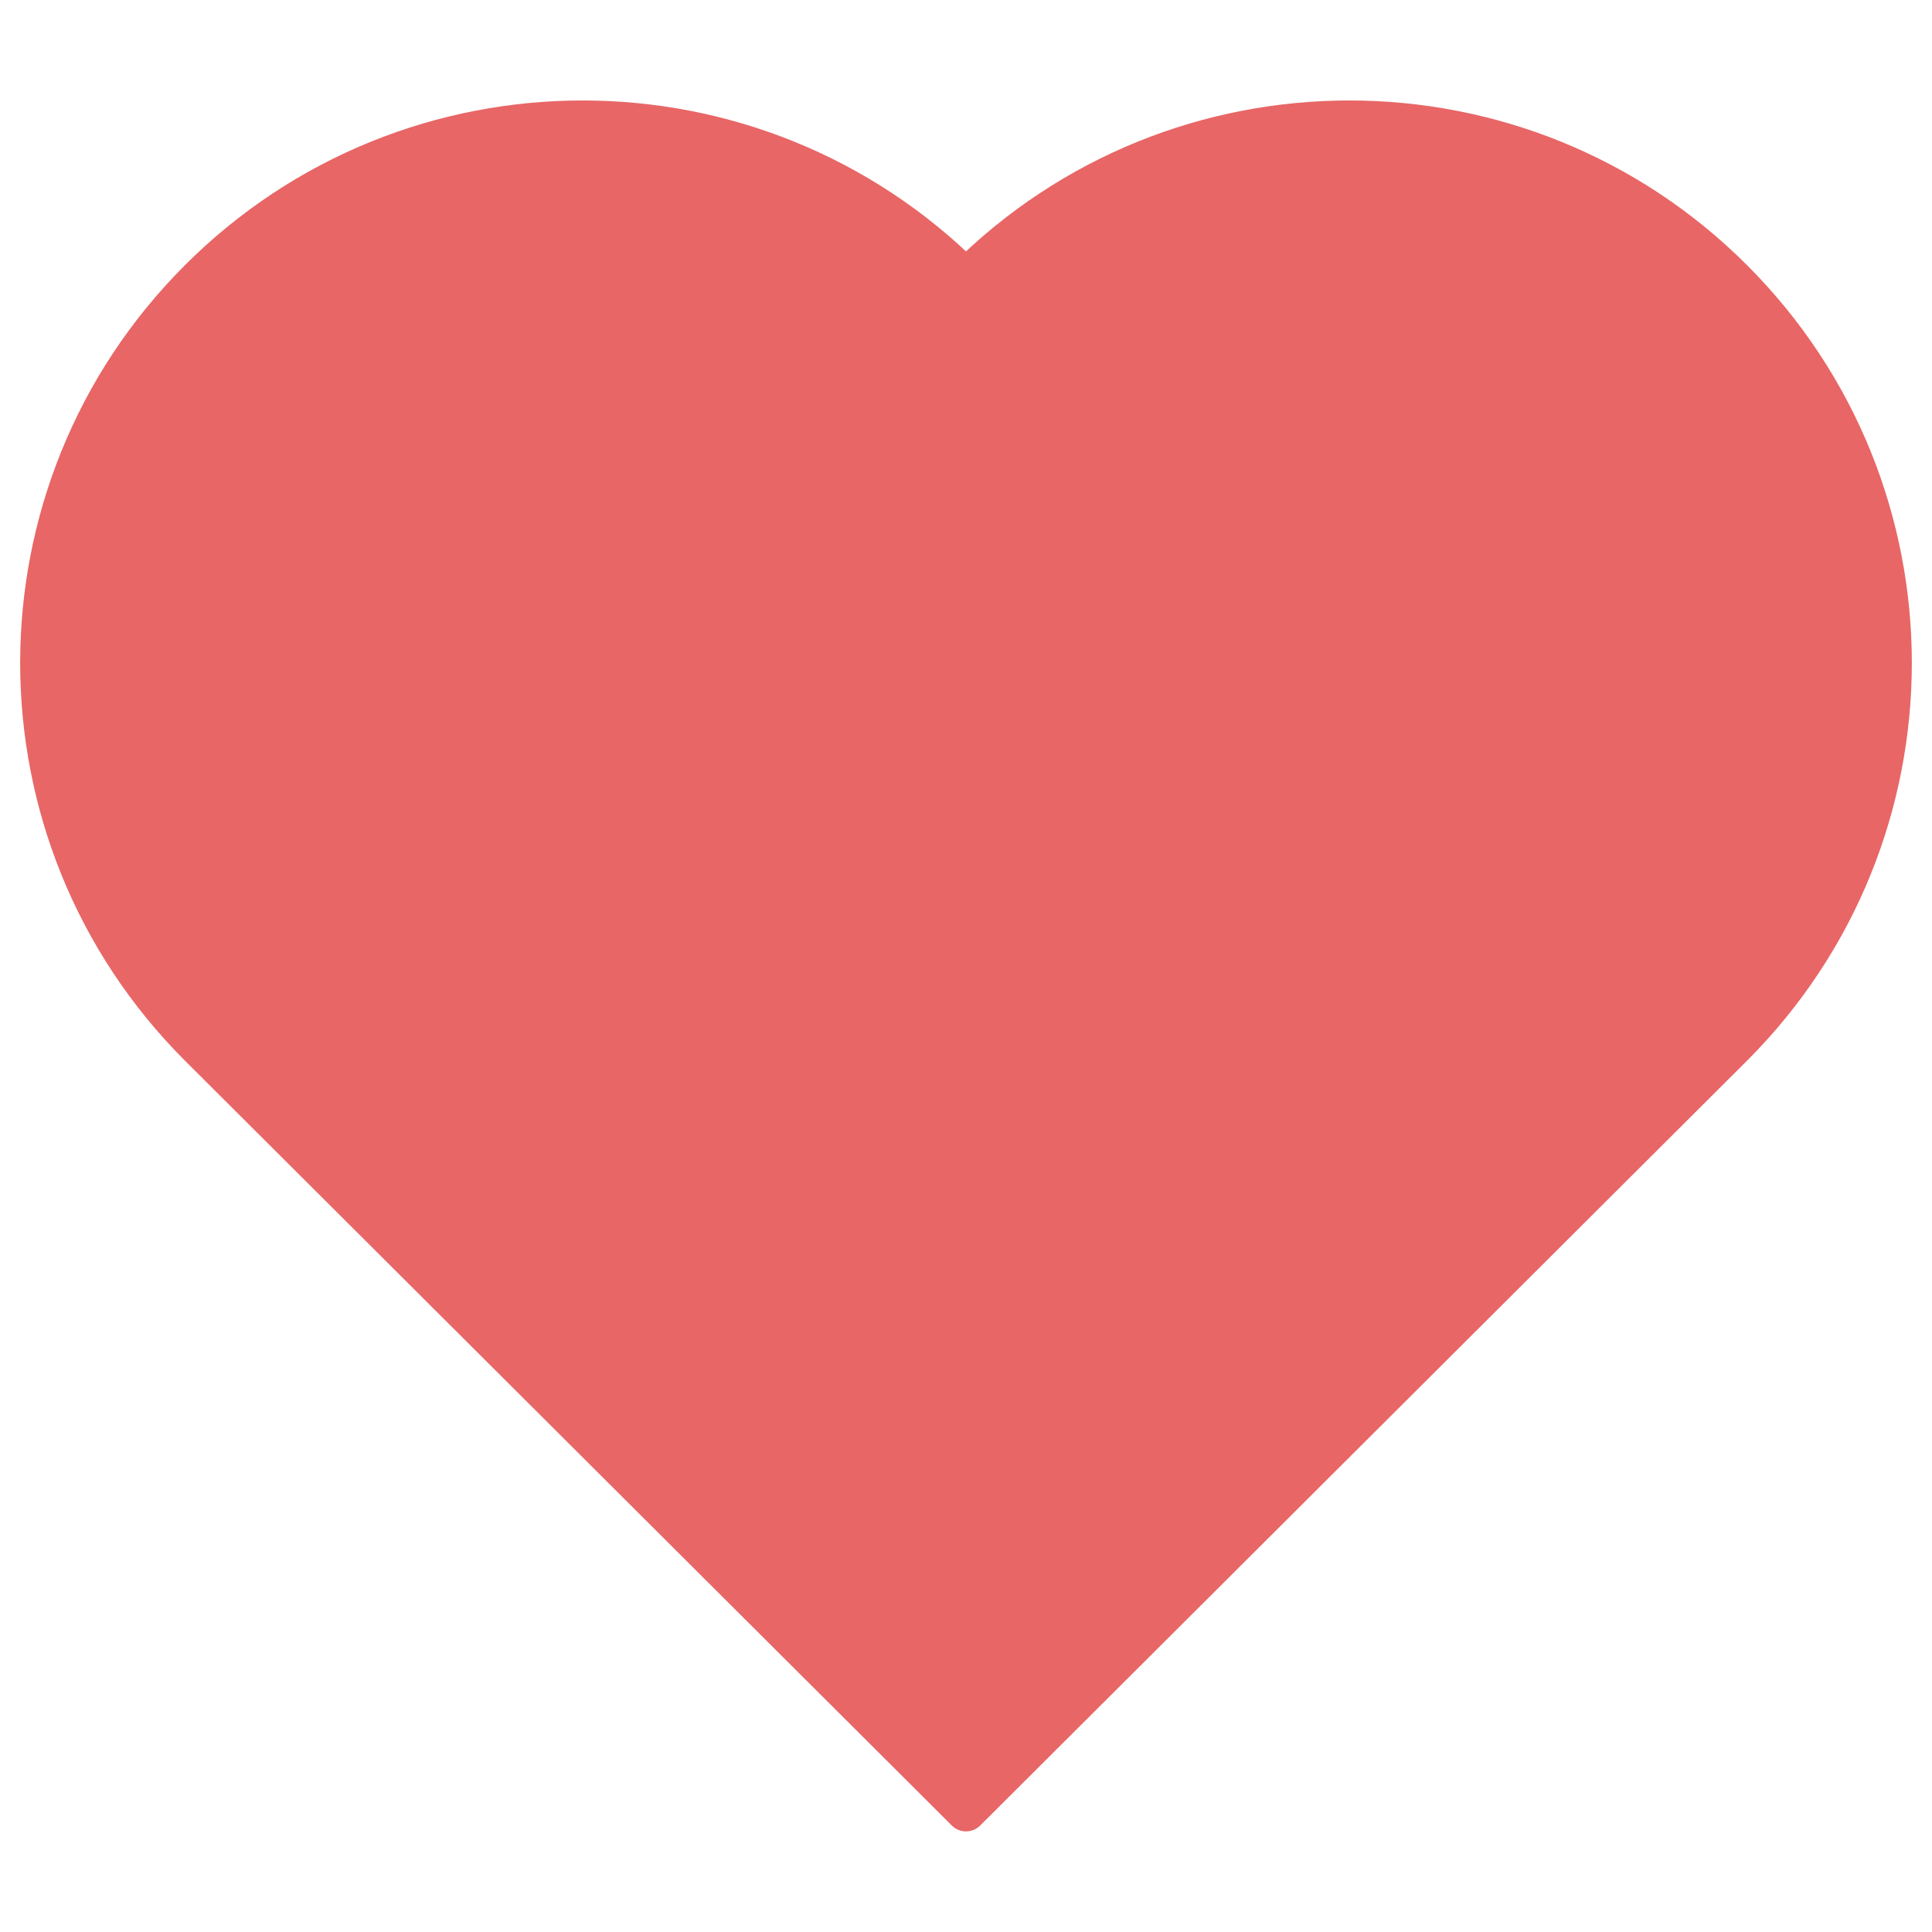
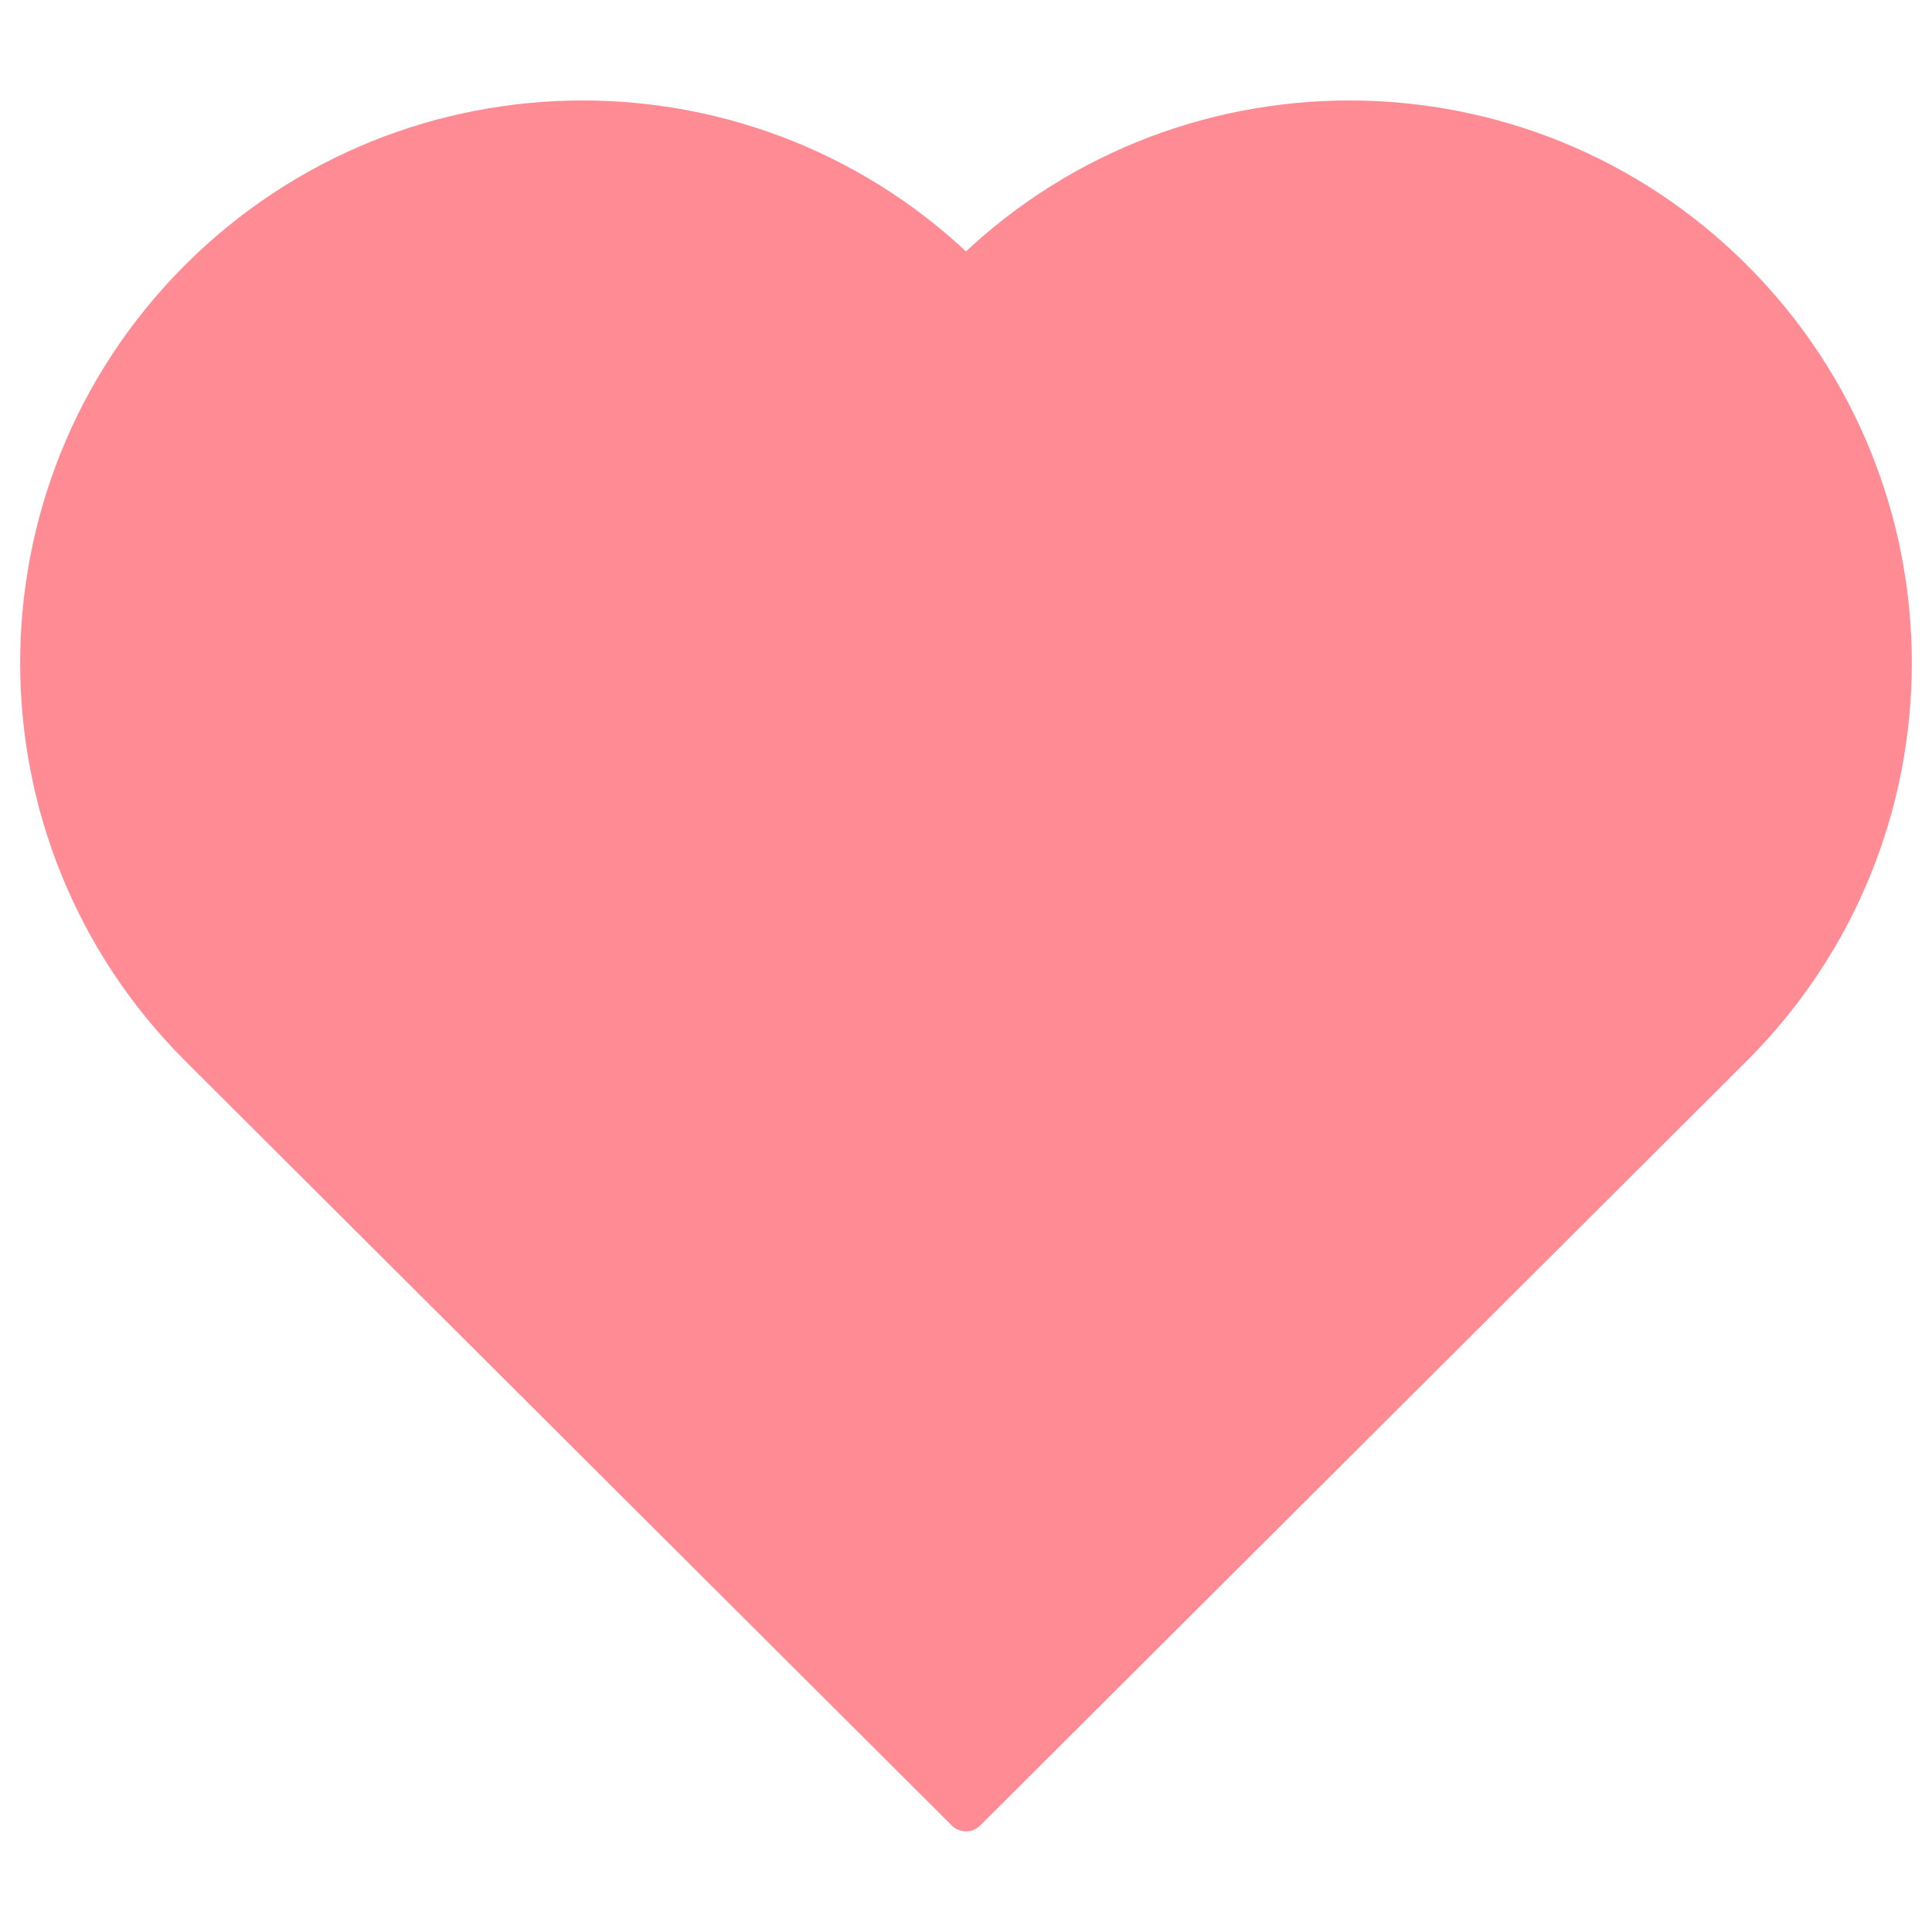
<svg xmlns="http://www.w3.org/2000/svg" data-name="Layer 1" id="Layer_1" viewBox="0 0 48 48">
  <defs>
-     <style>.cls-1{fill:#e86666;stroke:#e86666;stroke-linecap:round;stroke-linejoin:round;stroke-width:1px;}</style>
+     <style>.cls-1{fill:#ff8c94;stroke:#ff8c94;stroke-linecap:round;stroke-linejoin:round;stroke-width:1px;}</style>
  </defs>
  <path class="cls-1" d="M4.95,26A13.46,13.46,0,0,1,24,6.94,13.46,13.46,0,0,1,43.05,26L24,45Z" />
</svg>
